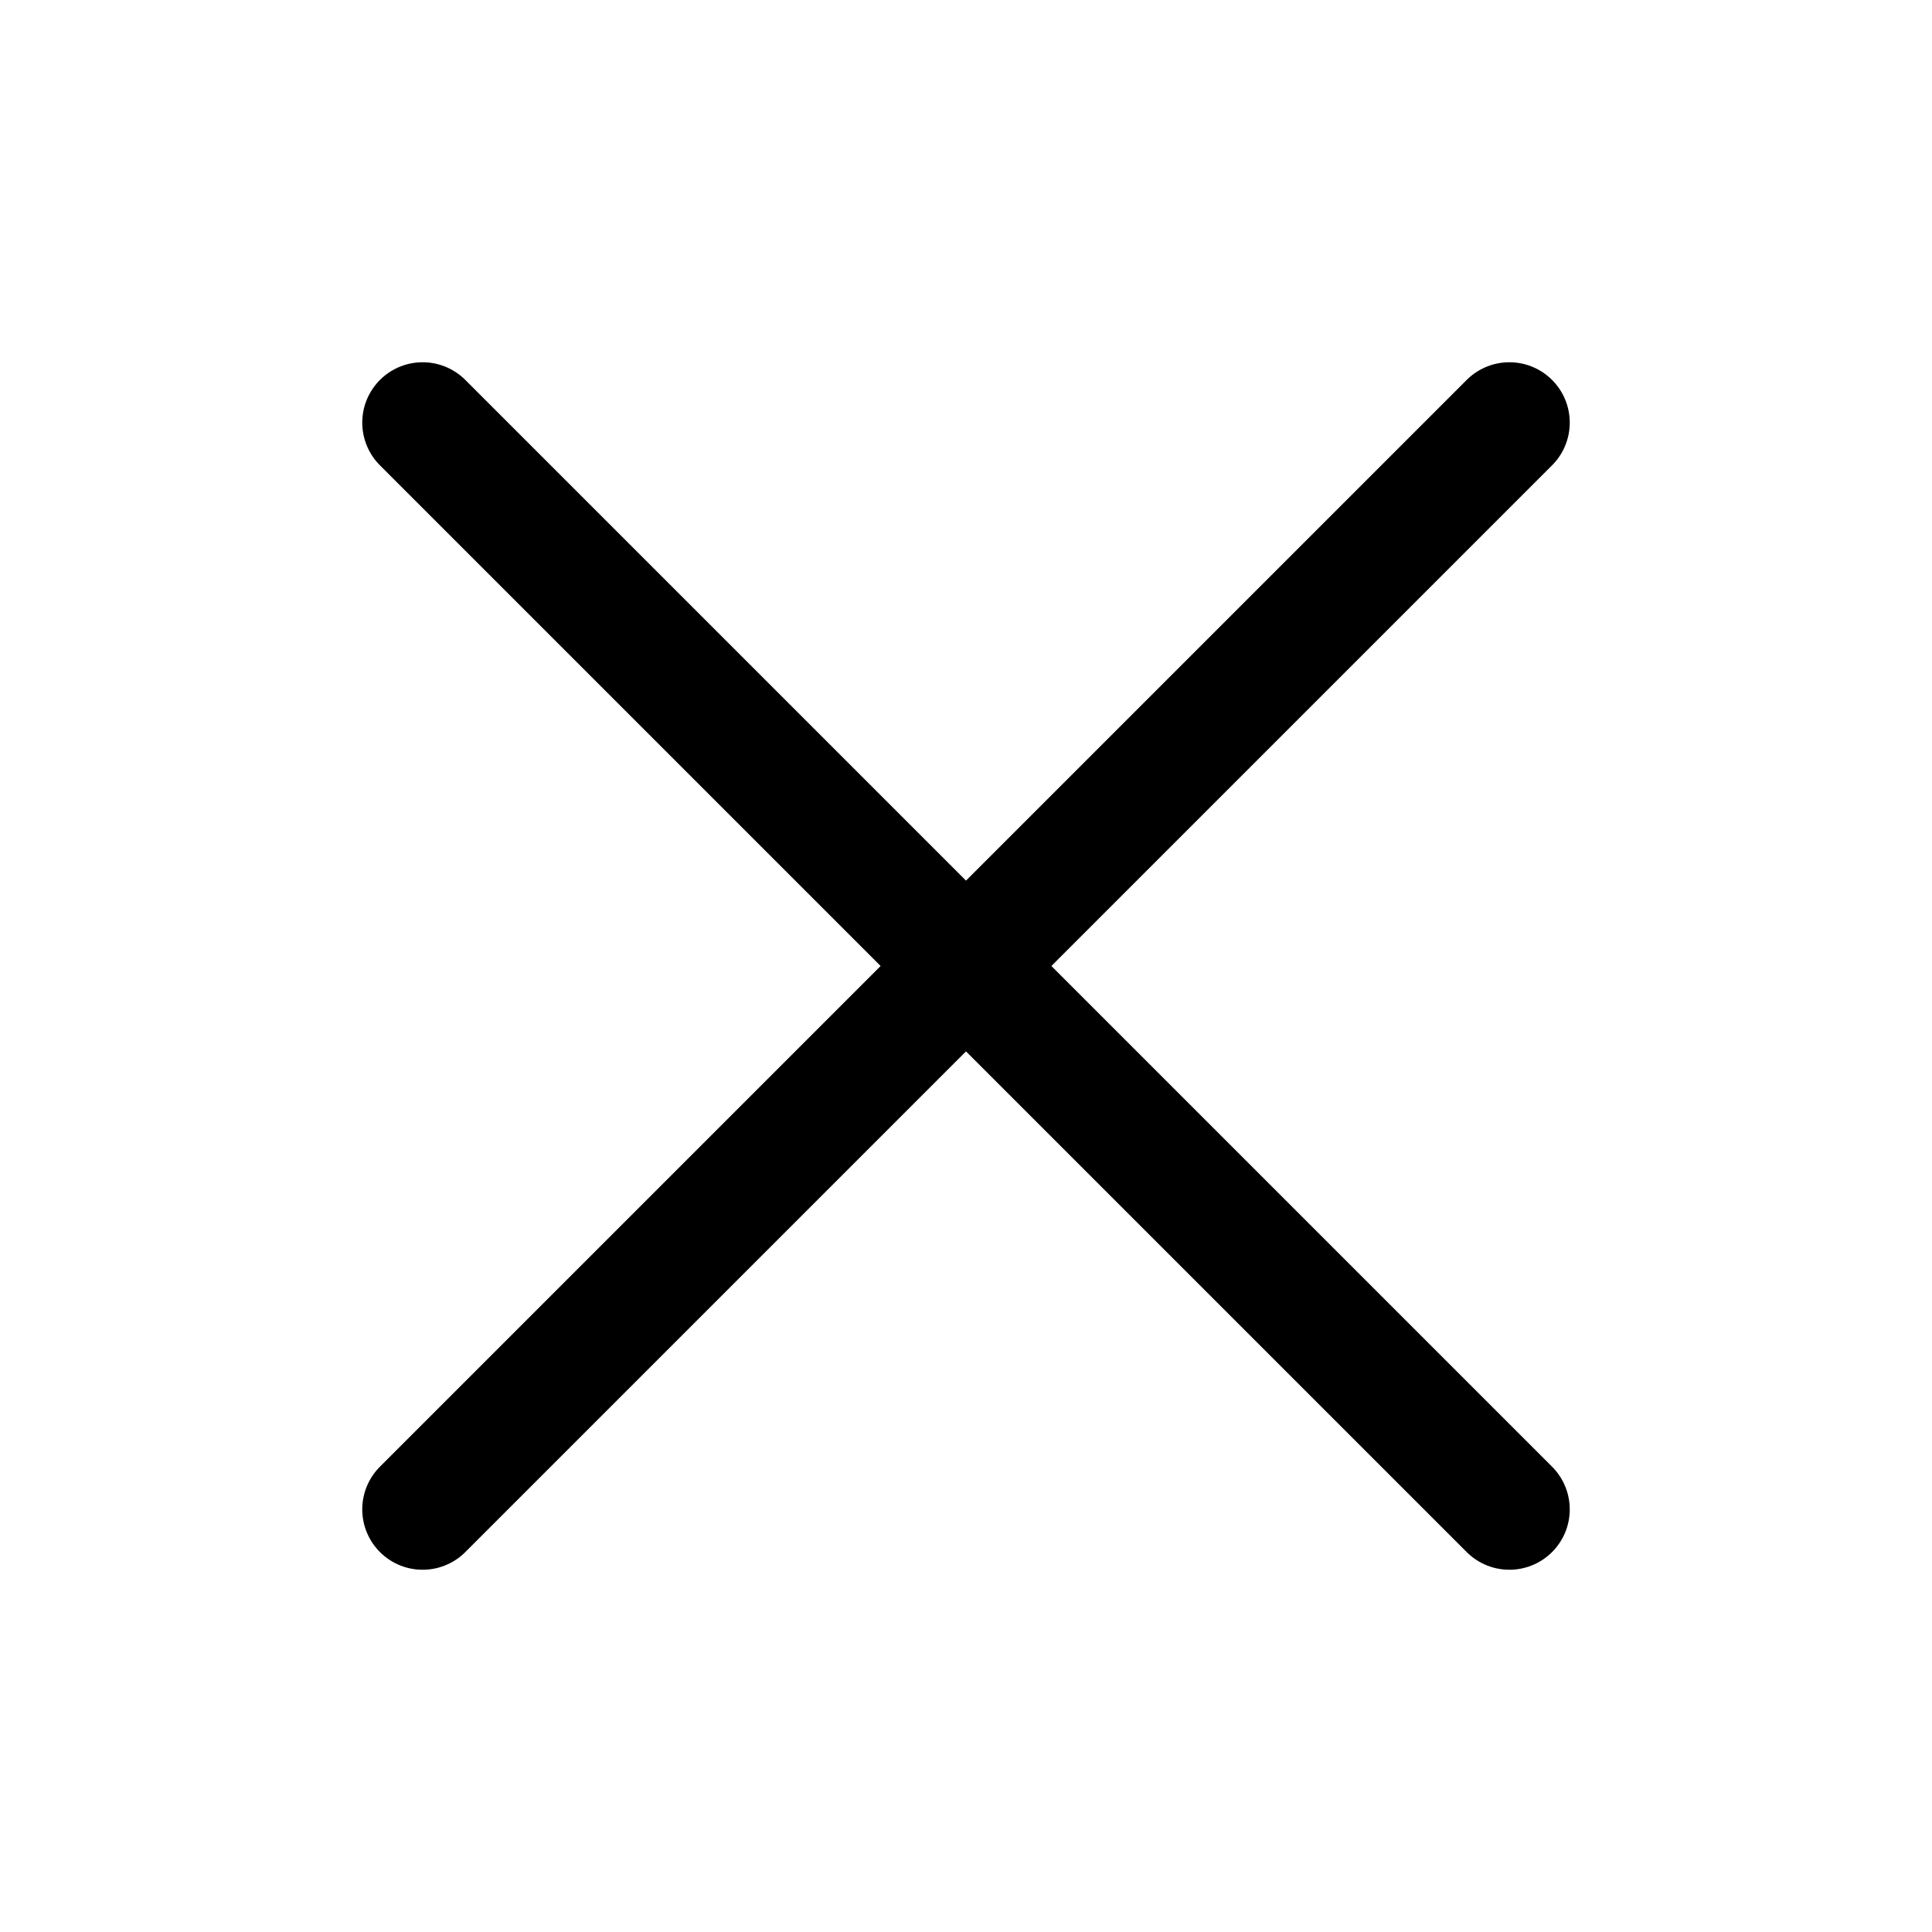
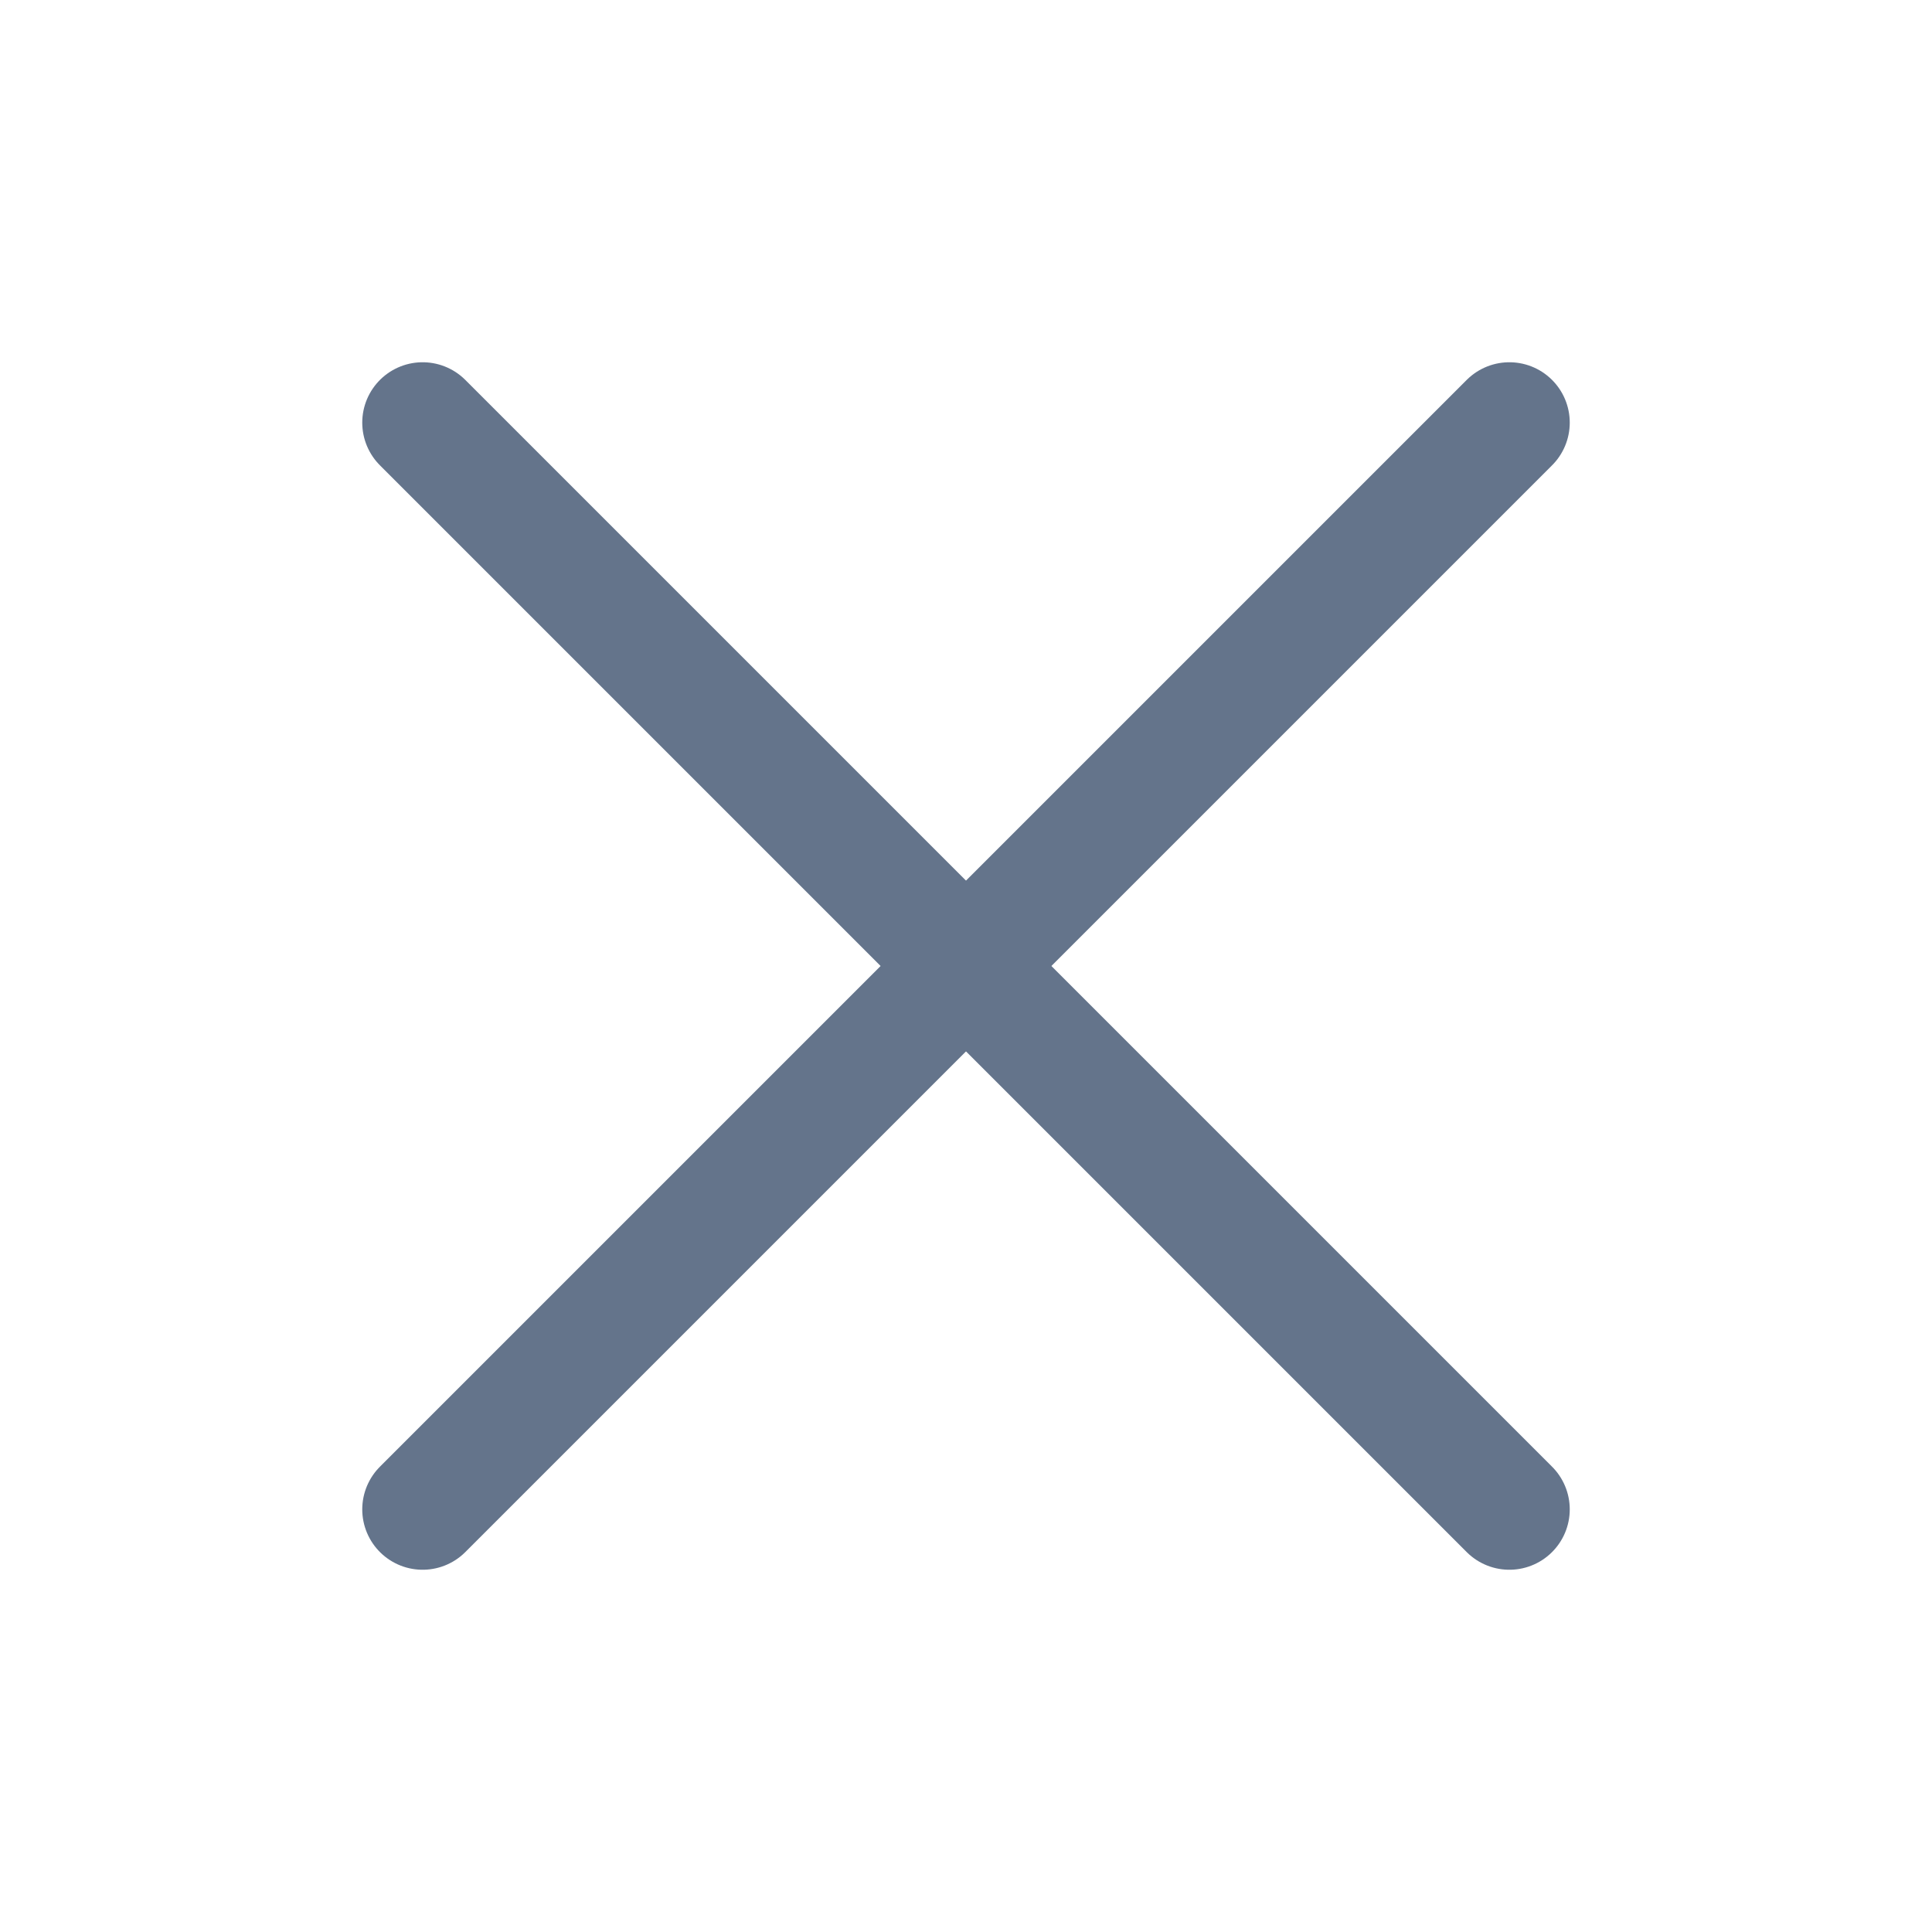
- <svg xmlns="http://www.w3.org/2000/svg" viewBox="0 0 16 16" fill="none">
-   <path d="M12.5 3.5L3.5 12.5" stroke="currentColor" stroke-linecap="round" stroke-linejoin="round" />
-   <path d="M12.5 12.5L3.5 3.5" stroke="currentColor" stroke-linecap="round" stroke-linejoin="round" />
+ <svg xmlns="http://www.w3.org/2000/svg" width="16" height="16" viewBox="0 0 16 16" fill="none">
+   <path d="M12.5 3.5L3.5 12.5" stroke="#64748B" stroke-linecap="round" stroke-linejoin="round" />
+   <path d="M12.5 12.5L3.5 3.5" stroke="#64748B" stroke-linecap="round" stroke-linejoin="round" />
</svg>
